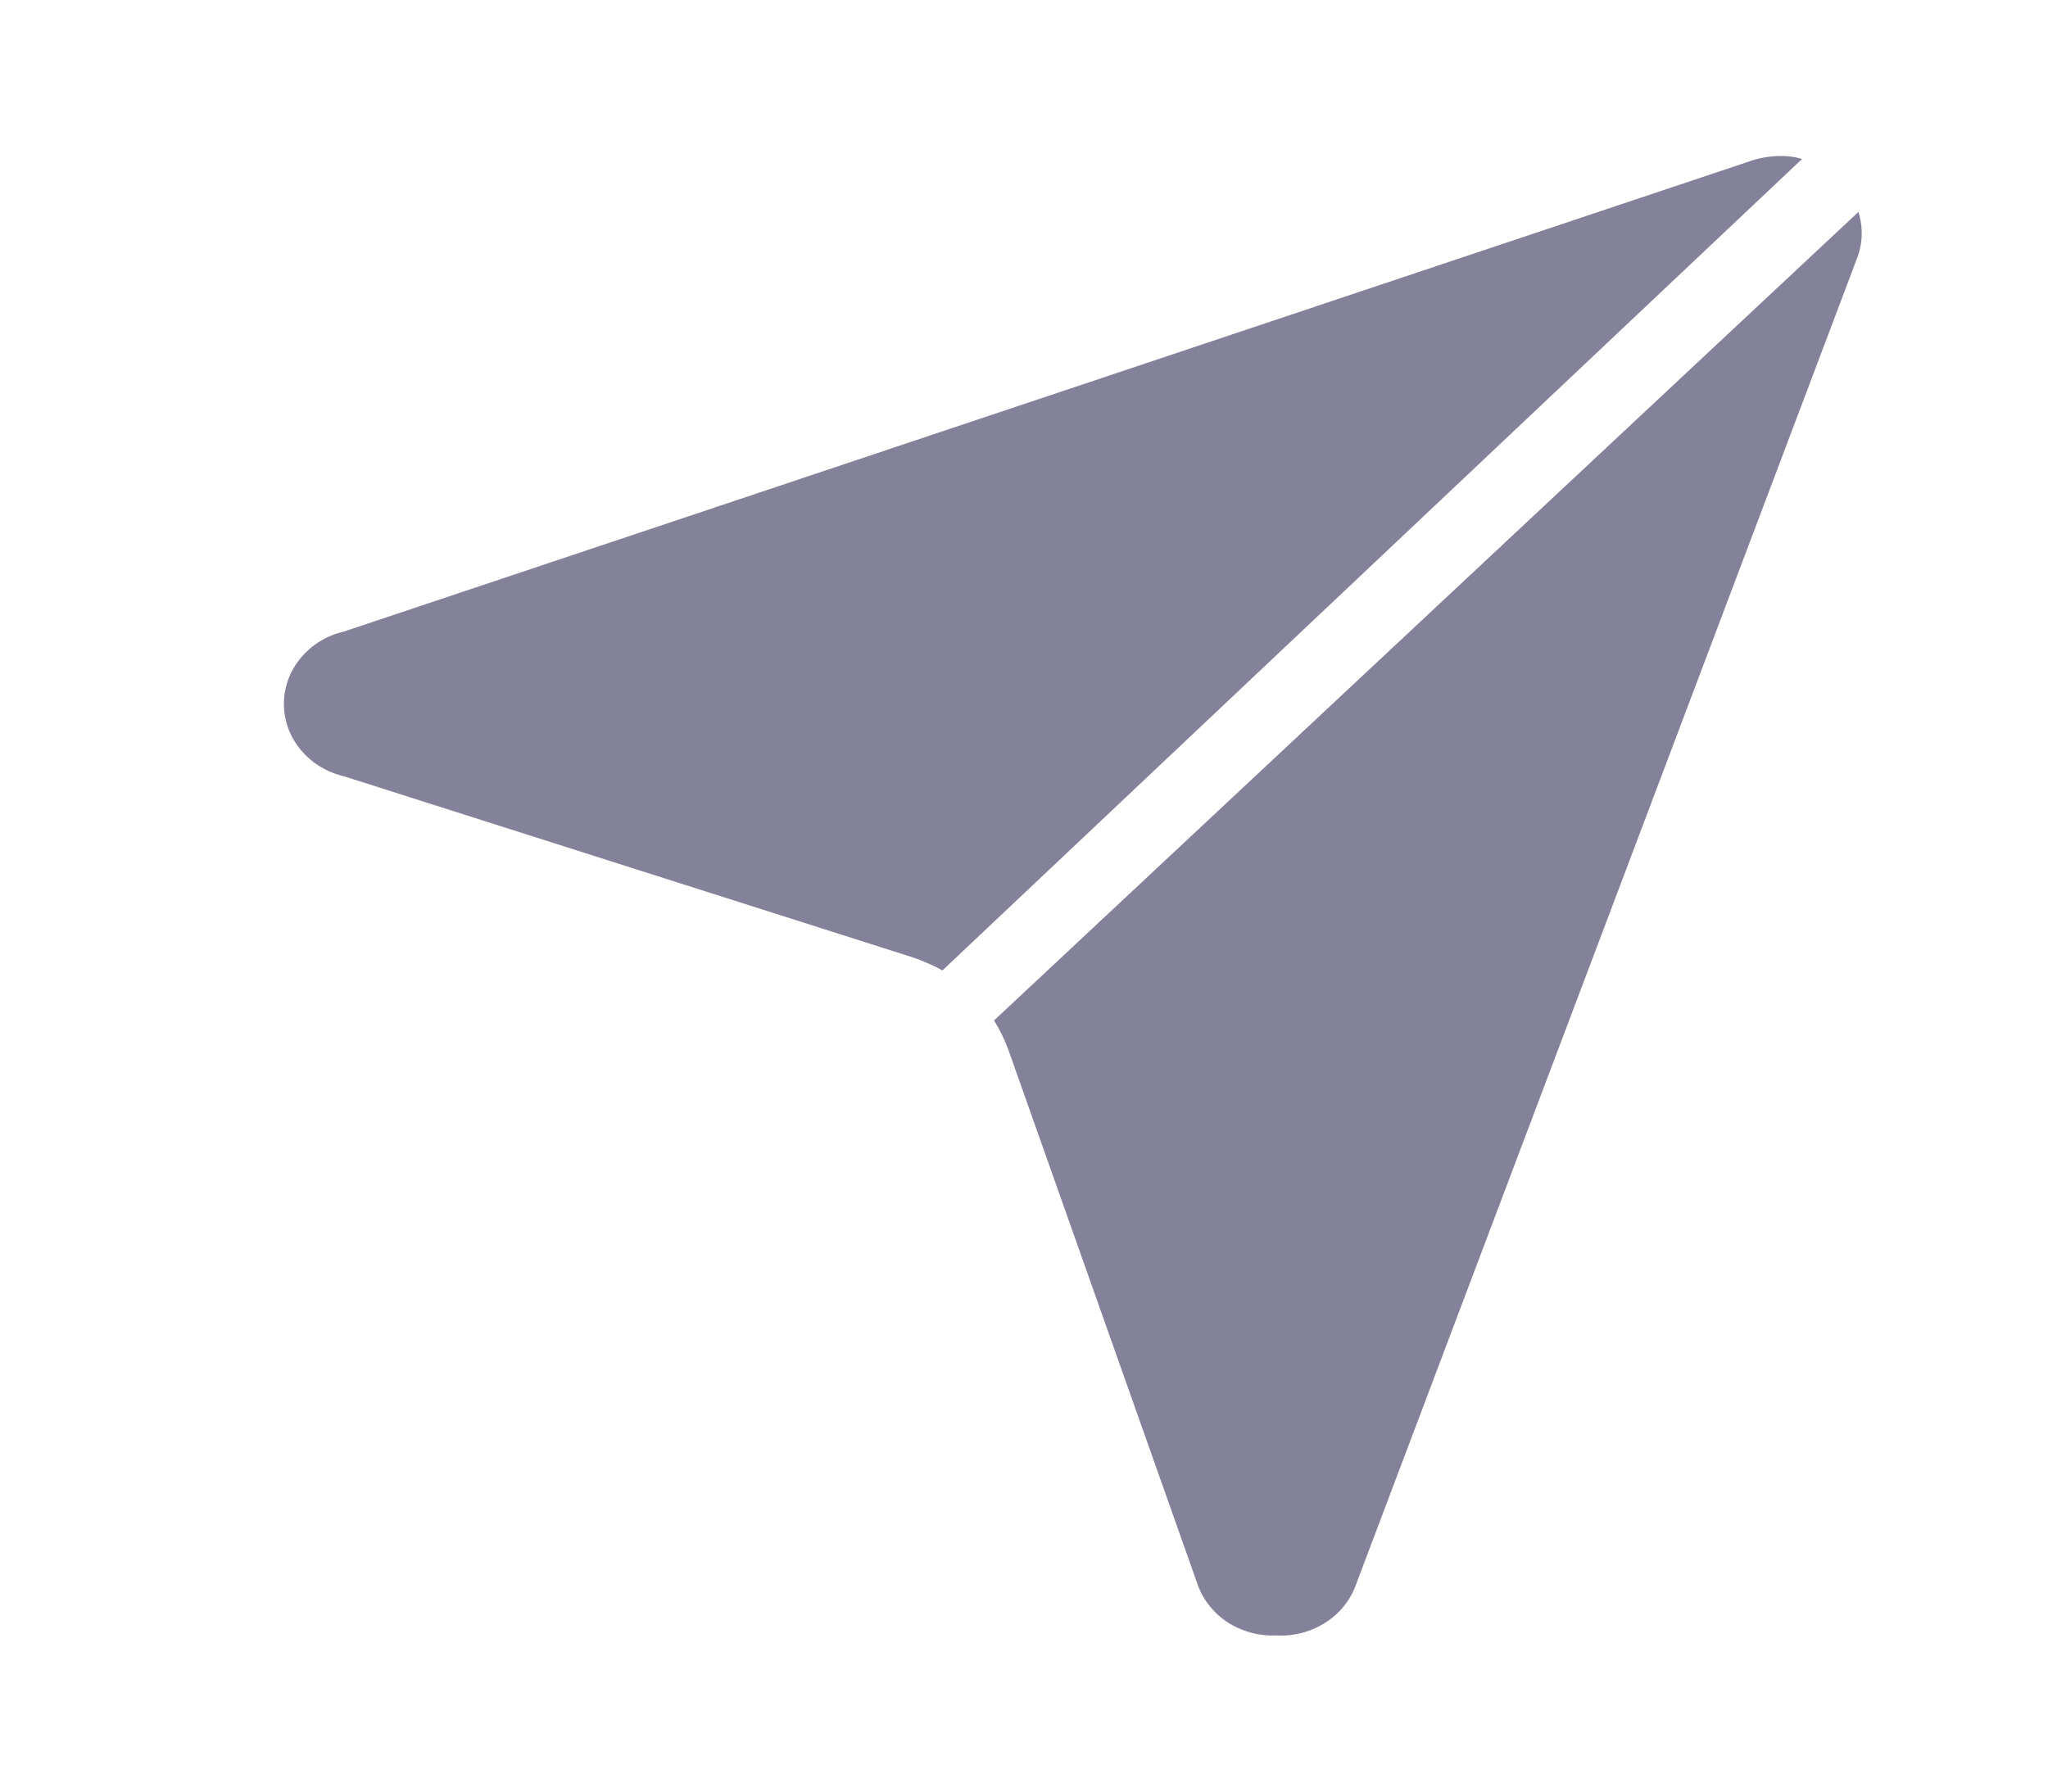
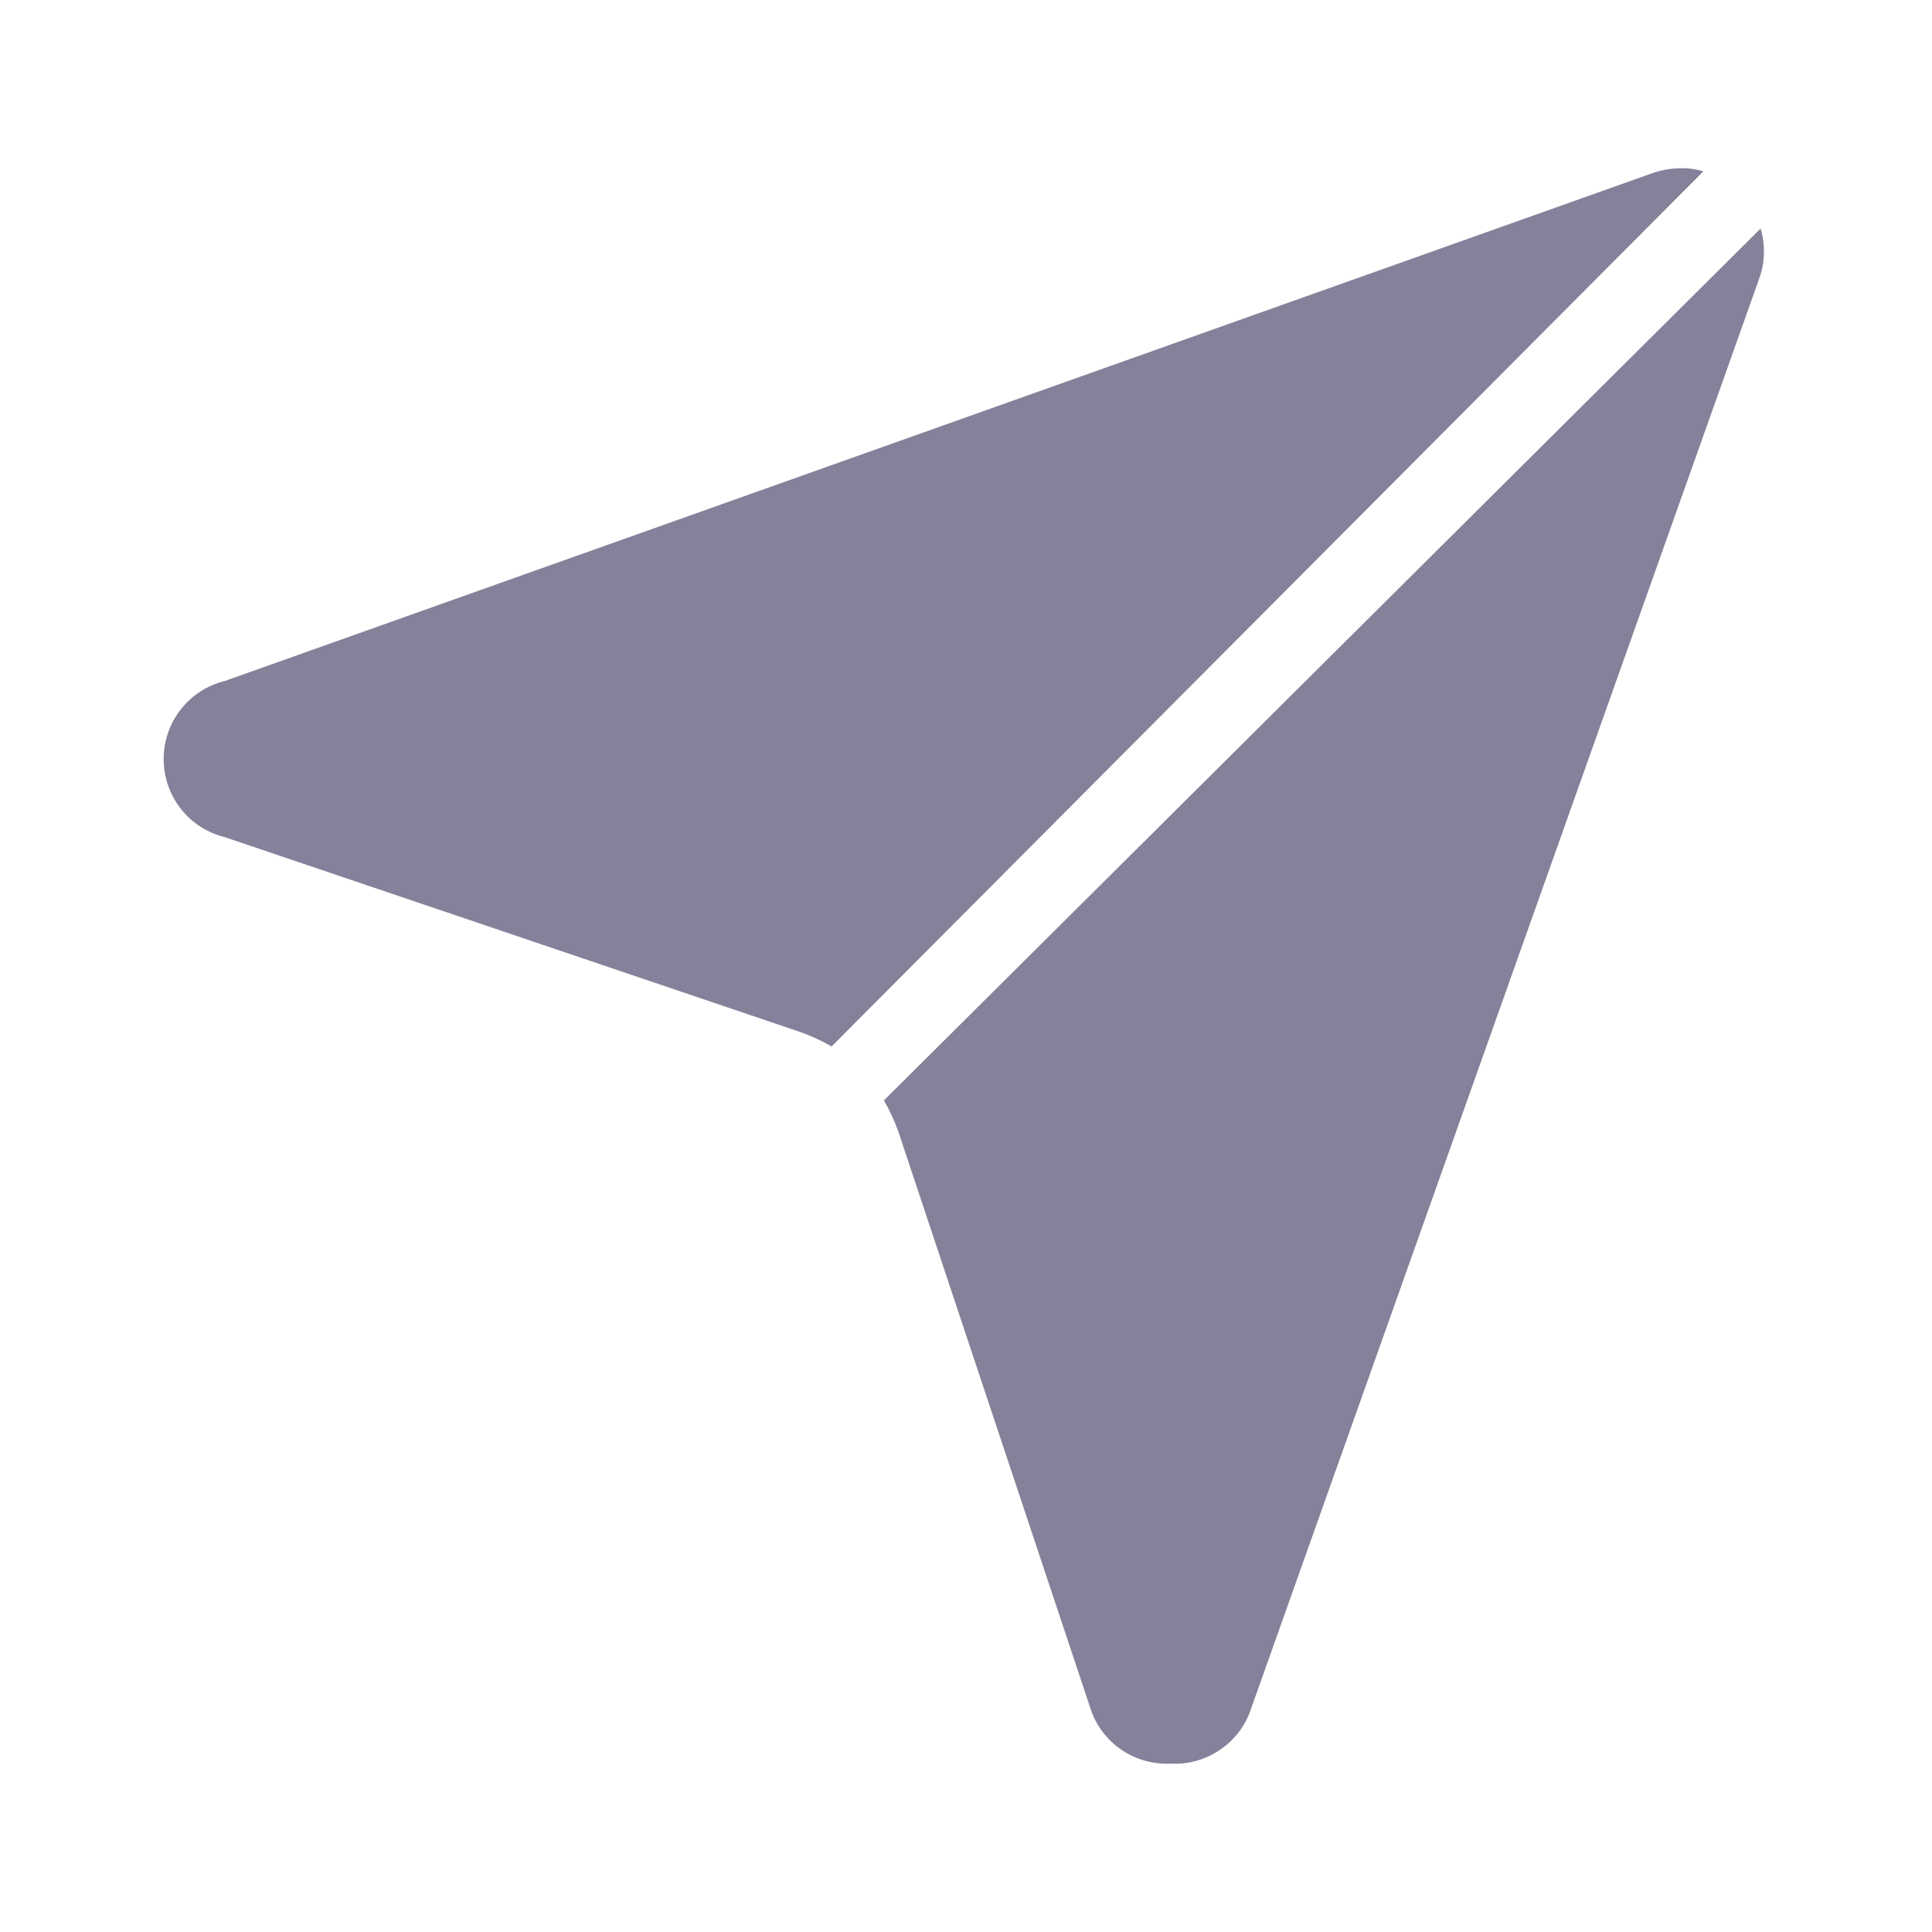
- <svg xmlns="http://www.w3.org/2000/svg" width="16" height="14" viewBox="0 0 16 14" fill="none">
-   <path d="M14.079 1.242L7.363 7.583C7.286 7.541 7.205 7.506 7.121 7.478L2.687 6.066C2.553 6.035 2.434 5.962 2.349 5.859C2.264 5.757 2.218 5.631 2.218 5.5C2.218 5.37 2.264 5.244 2.349 5.142C2.434 5.039 2.553 4.966 2.687 4.935L13.688 1.254C13.76 1.231 13.835 1.219 13.912 1.219C13.968 1.218 14.025 1.226 14.079 1.242V1.242Z" fill="#84829A" />
-   <path d="M14.506 2.024L10.593 12.384C10.55 12.505 10.466 12.609 10.354 12.68C10.242 12.752 10.108 12.787 9.973 12.78C9.836 12.786 9.701 12.749 9.589 12.676C9.477 12.602 9.394 12.495 9.353 12.372L7.877 8.201C7.848 8.122 7.81 8.046 7.766 7.974L14.519 1.656C14.557 1.777 14.553 1.906 14.506 2.024V2.024Z" fill="#84829A" />
+ <svg xmlns="http://www.w3.org/2000/svg" width="14" height="14" viewBox="0 0 14 14" fill="none">
+   <path d="M12.343 1.242L6.026 7.583C5.953 7.541 5.877 7.506 5.798 7.478L1.628 6.066C1.501 6.035 1.389 5.962 1.309 5.859C1.229 5.757 1.186 5.631 1.186 5.5C1.186 5.37 1.229 5.244 1.309 5.142C1.389 5.039 1.501 4.966 1.628 4.935L11.976 1.254C12.043 1.231 12.114 1.219 12.186 1.219C12.239 1.218 12.293 1.226 12.343 1.242Z" fill="#84829A" />
+   <path d="M12.746 2.024L9.065 12.384C9.025 12.505 8.946 12.609 8.84 12.68C8.735 12.752 8.609 12.787 8.482 12.78C8.353 12.786 8.226 12.749 8.121 12.676C8.015 12.602 7.937 12.495 7.899 12.372L6.51 8.201C6.482 8.122 6.447 8.046 6.405 7.974L12.758 1.656C12.794 1.777 12.79 1.906 12.746 2.024Z" fill="#84829A" />
</svg>
